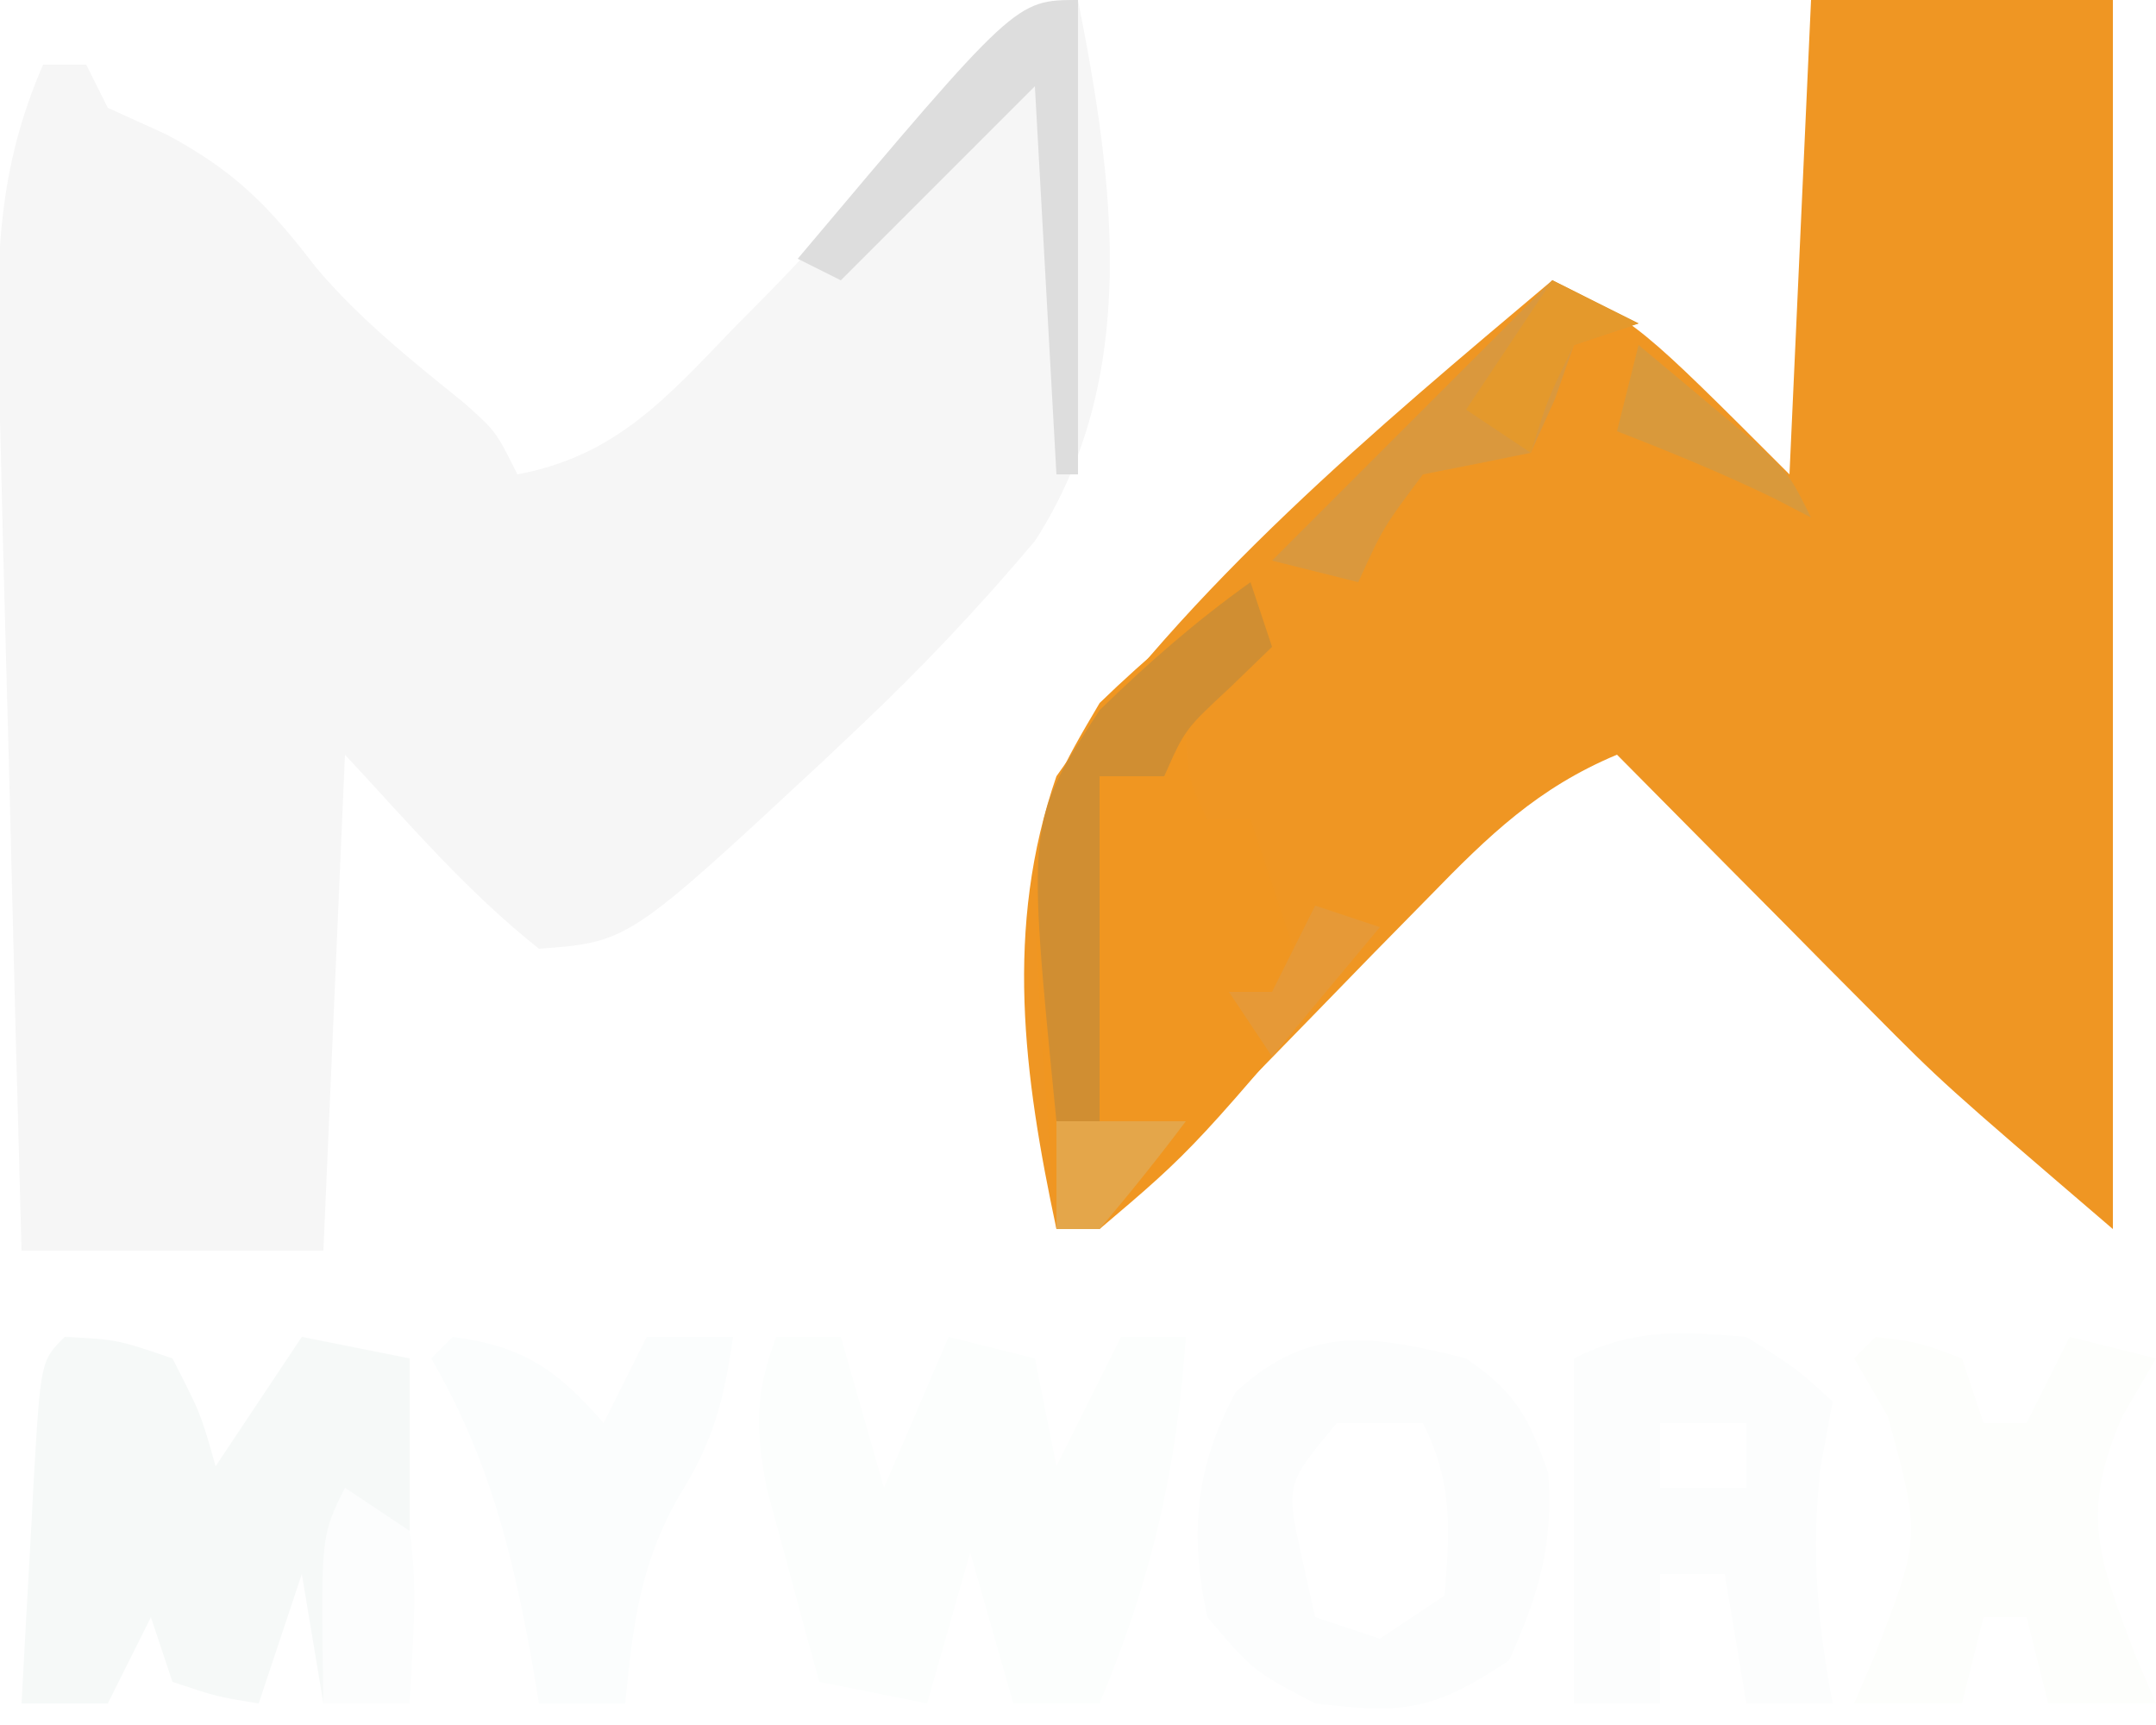
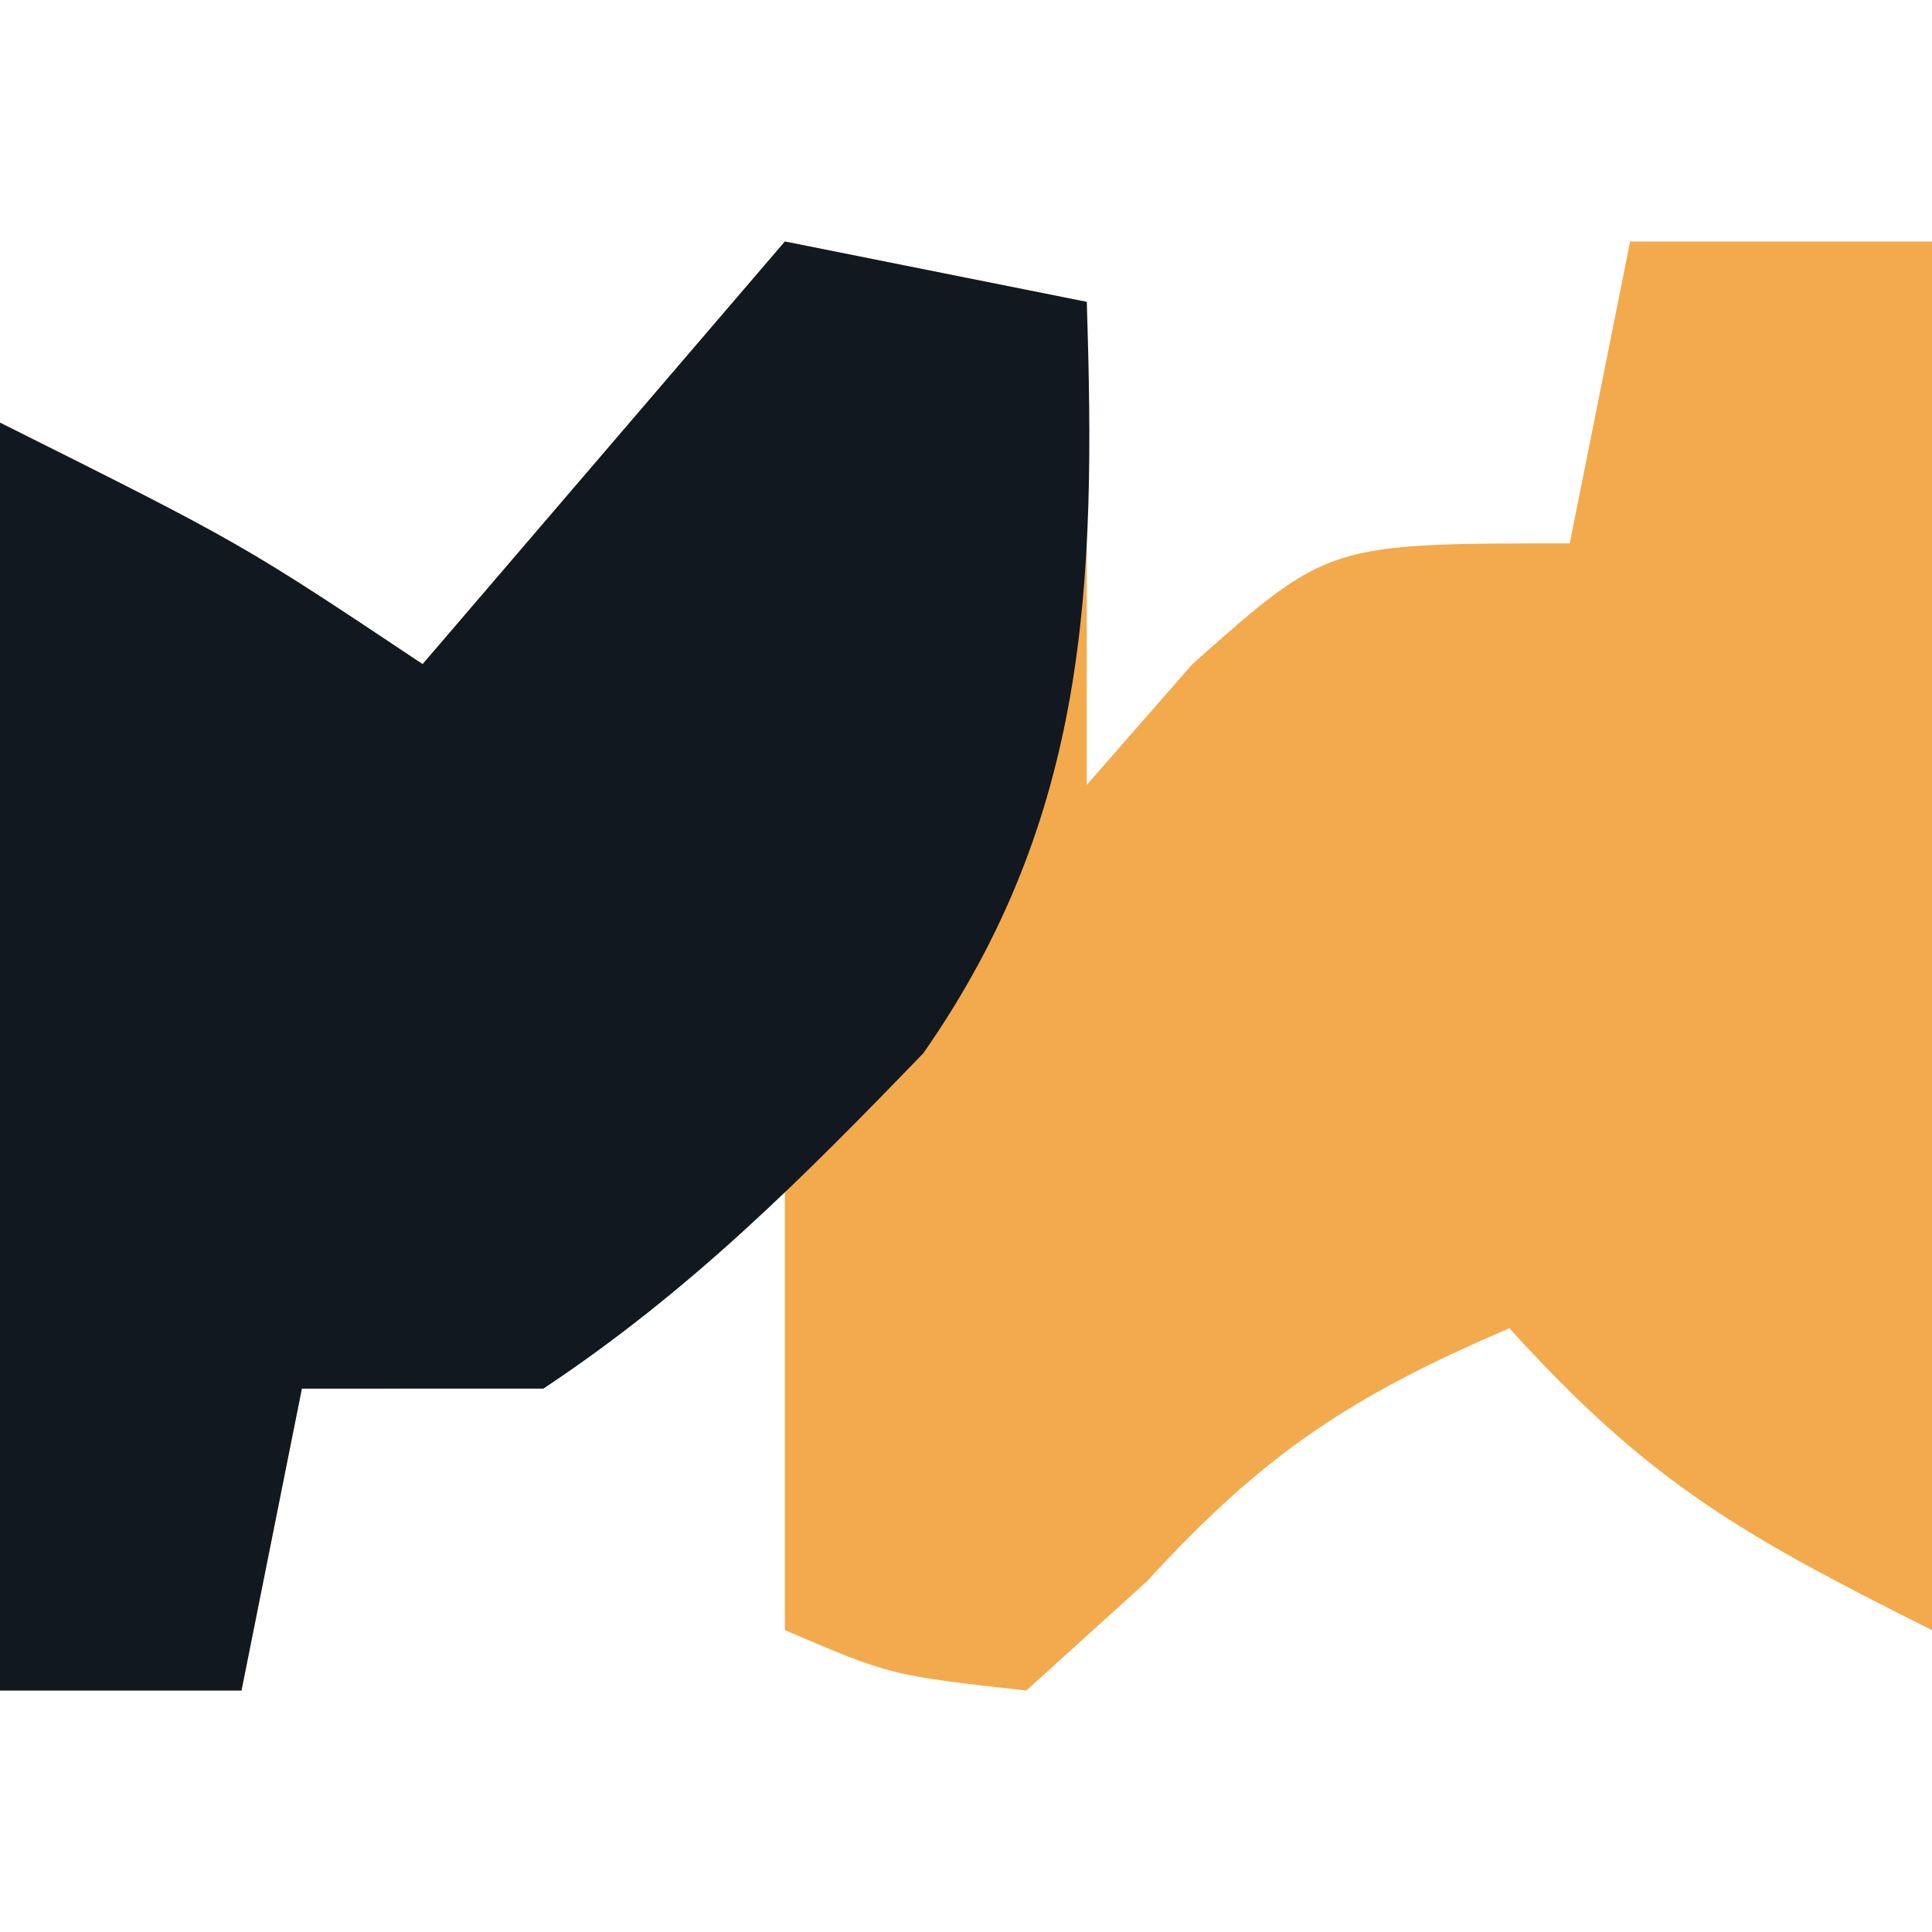
- <svg xmlns="http://www.w3.org/2000/svg" version="1.1" width="100" height="80">
-   <path d="M0 0 C1.679 8.497 2.904 17.51 -1.997 25.087 C-4.607 28.187 -7.304 31.036 -10.25 33.812 C-10.735 34.272 -11.22 34.731 -11.72 35.203 C-20.844 43.687 -20.844 43.687 -25 44 C-28.373 41.325 -31.057 38.16 -34 35 C-34.33 42.59 -34.66 50.18 -35 58 C-39.62 58 -44.24 58 -49 58 C-49.193 51.132 -49.371 44.263 -49.537 37.395 C-49.595 35.059 -49.658 32.723 -49.724 30.388 C-49.818 27.027 -49.899 23.666 -49.977 20.305 C-50.009 19.264 -50.041 18.223 -50.074 17.151 C-50.18 12.002 -50.103 7.816 -48 3 C-47.34 3 -46.68 3 -46 3 C-45.67 3.66 -45.34 4.32 -45 5 C-44.093 5.412 -43.185 5.825 -42.25 6.25 C-39.085 7.954 -37.522 9.559 -35.363 12.379 C-33.323 14.805 -30.911 16.715 -28.453 18.703 C-27 20 -27 20 -26 22 C-21.456 21.149 -19.107 18.48 -16 15.25 C-15.219 14.461 -15.219 14.461 -14.422 13.656 C-11.405 10.578 -8.685 7.375 -6 4 C-1.351 0 -1.351 0 0 0 Z " fill="#F6F6F6" transform="translate(50,0)" />
-   <path d="M0 0 C4.62 0 9.24 0 14 0 C14 18.81 14 37.62 14 57 C6.125 50.25 6.125 50.25 2.816 46.914 C1.767 45.86 1.767 45.86 0.697 44.785 C-0.007 44.072 -0.712 43.359 -1.438 42.625 C-2.535 41.521 -2.535 41.521 -3.654 40.395 C-5.439 38.599 -7.22 36.8 -9 35 C-12.665 36.534 -14.941 38.737 -17.695 41.57 C-19.016 42.914 -19.016 42.914 -20.363 44.285 C-21.275 45.222 -22.186 46.159 -23.125 47.125 C-24.935 48.986 -26.75 50.843 -28.57 52.695 C-29.372 53.52 -30.174 54.346 -31 55.196 C-33 57 -33 57 -35 57 C-36.524 49.867 -37.427 43.02 -35 36 C-28.818 27.094 -20.246 19.945 -12 13 C-8 15 -8 15 -1 22 C-0.67 14.74 -0.34 7.48 0 0 Z " fill="#EF9623" transform="translate(84,0)" />
-   <path d="M0 0 C2.438 0.125 2.438 0.125 5 1 C6.312 3.562 6.312 3.562 7 6 C7.66 5.01 8.32 4.02 9 3 C9.66 2.01 10.32 1.02 11 0 C12.65 0.33 14.3 0.66 16 1 C16 6.28 16 11.56 16 17 C14.68 17 13.36 17 12 17 C11.67 15.02 11.34 13.04 11 11 C10.34 12.98 9.68 14.96 9 17 C7.062 16.688 7.062 16.688 5 16 C4.67 15.01 4.34 14.02 4 13 C3.34 14.32 2.68 15.64 2 17 C0.68 17 -0.64 17 -2 17 C-1.86 14.354 -1.713 11.708 -1.562 9.062 C-1.523 8.308 -1.484 7.553 -1.443 6.775 C-1.113 1.113 -1.113 1.113 0 0 Z " fill="#F6F9F8" transform="translate(3,62)" />
-   <path d="M0 0 C0.99 0 1.98 0 3 0 C3.66 2.31 4.32 4.62 5 7 C5.99 4.69 6.98 2.38 8 0 C9.32 0.33 10.64 0.66 12 1 C12.33 2.65 12.66 4.3 13 6 C13.99 4.02 14.98 2.04 16 0 C16.99 0 17.98 0 19 0 C18.584 6.195 17.397 11.267 15 17 C13.68 17 12.36 17 11 17 C10.34 14.69 9.68 12.38 9 10 C8.34 12.31 7.68 14.62 7 17 C5.35 16.67 3.7 16.34 2 16 C1.467 14.087 0.949 12.169 0.438 10.25 C0.147 9.183 -0.143 8.115 -0.441 7.016 C-0.971 4.157 -0.984 2.684 0 0 Z " fill="#FCFEFD" transform="translate(36,62)" />
-   <path d="M0 0 C0.33 0.99 0.66 1.98 1 3 C0.319 3.578 -0.361 4.155 -1.062 4.75 C-2.022 5.864 -2.022 5.864 -3 7 C-2.864 9.219 -2.864 9.219 -2 11 C-1.34 11 -0.68 11 0 11 C0.66 12.98 1.32 14.96 2 17 C2.33 16.34 2.66 15.68 3 15 C3.99 15.33 4.98 15.66 6 16 C-2.574 26.247 -2.574 26.247 -7 30 C-7.66 30 -8.32 30 -9 30 C-10.48 11.509 -10.48 11.509 -6.996 5.602 C-4.769 3.447 -2.625 1.641 0 0 Z " fill="#F09621" transform="translate(58,27)" />
-   <path d="M0 0 C2.3 1.586 2.887 2.677 3.812 5.312 C4.049 8.699 3.374 10.91 2 14 C-1.513 16.342 -2.865 16.496 -7 16 C-9.875 14.5 -9.875 14.5 -12 12 C-12.841 8.129 -12.564 5.048 -10.688 1.562 C-7.253 -1.617 -4.273 -1.068 0 0 Z M-6 3 C-8.367 5.848 -8.367 5.848 -7.625 9.188 C-7.419 10.116 -7.213 11.044 -7 12 C-6.01 12.33 -5.02 12.66 -4 13 C-3.01 12.34 -2.02 11.68 -1 11 C-0.743 7.921 -0.606 5.789 -2 3 C-3.32 3 -4.64 3 -6 3 Z " fill="#FCFDFD" transform="translate(68,63)" />
-   <path d="M0 0 C2.375 1.5 2.375 1.5 4 3 C3.814 4.011 3.629 5.021 3.438 6.062 C3.002 9.979 3.291 13.142 4 17 C2.68 17 1.36 17 0 17 C-0.33 15.02 -0.66 13.04 -1 11 C-1.99 11 -2.98 11 -4 11 C-4 12.98 -4 14.96 -4 17 C-5.32 17 -6.64 17 -8 17 C-8 11.72 -8 6.44 -8 1 C-5.191 -0.405 -3.112 -0.249 0 0 Z M-4 4 C-4 4.99 -4 5.98 -4 7 C-2.68 7 -1.36 7 0 7 C0 6.01 0 5.02 0 4 C-1.32 4 -2.64 4 -4 4 Z " fill="#FCFDFD" transform="translate(81,62)" />
-   <path d="M0 0 C2 0.25 2 0.25 4 1 C4.33 1.99 4.66 2.98 5 4 C5.66 4 6.32 4 7 4 C7.66 2.68 8.32 1.36 9 0 C10.32 0.33 11.64 0.66 13 1 C12.484 1.887 11.969 2.774 11.438 3.688 C9.453 8.261 10.362 10.311 12.062 14.812 C12.372 15.534 12.681 16.256 13 17 C11.35 17 9.7 17 8 17 C7.67 15.68 7.34 14.36 7 13 C6.34 13 5.68 13 5 13 C4.67 14.32 4.34 15.64 4 17 C2.35 17 0.7 17 -1 17 C-0.691 16.278 -0.381 15.556 -0.062 14.812 C2.092 9.286 2.092 9.286 0.562 3.688 C0.047 2.801 -0.469 1.914 -1 1 C-0.67 0.67 -0.34 0.34 0 0 Z " fill="#FDFEFC" transform="translate(87,62)" />
-   <path d="M0 0 C3.282 0.438 4.848 1.526 7 4 C7.66 2.68 8.32 1.36 9 0 C10.32 0 11.64 0 13 0 C12.584 2.913 12.085 4.866 10.5 7.375 C8.672 10.575 8.357 13.362 8 17 C6.68 17 5.36 17 4 17 C3.89 16.348 3.781 15.695 3.668 15.023 C2.735 9.88 1.652 5.581 -1 1 C-0.67 0.67 -0.34 0.34 0 0 Z " fill="#FBFDFD" transform="translate(21,62)" />
-   <path d="M0 0 C0.33 0.99 0.66 1.98 1 3 C0.361 3.619 -0.279 4.237 -0.938 4.875 C-3.039 6.826 -3.039 6.826 -4 9 C-4.99 9 -5.98 9 -7 9 C-7 14.28 -7 19.56 -7 25 C-7.66 25 -8.32 25 -9 25 C-10.38 11.112 -10.38 11.112 -6.996 5.934 C-4.762 3.756 -2.537 1.812 0 0 Z " fill="#D08E32" transform="translate(58,27)" />
-   <path d="M0 0 C0 7.26 0 14.52 0 22 C-0.33 22 -0.66 22 -1 22 C-1.33 16.06 -1.66 10.12 -2 4 C-3.65 5.65 -5.3 7.3 -7 9 C-8.333 10.333 -9.667 11.667 -11 13 C-11.66 12.67 -12.32 12.34 -13 12 C-2.893 0 -2.893 0 0 0 Z " fill="#DDDDDD" transform="translate(50,0)" />
-   <path d="M0 0 C1.32 0.66 2.64 1.32 4 2 C3.01 2.33 2.02 2.66 1 3 C0.567 4.237 0.567 4.237 0.125 5.5 C-0.246 6.325 -0.618 7.15 -1 8 C-2.665 8.342 -4.332 8.674 -6 9 C-7.844 11.461 -7.844 11.461 -9 14 C-10.32 13.67 -11.64 13.34 -13 13 C-8.71 8.71 -4.42 4.42 0 0 Z " fill="#DA983D" transform="translate(72,13)" />
-   <path d="M0 0 C1.485 0.99 1.485 0.99 3 2 C3.408 4.712 3.133 7.244 3 10 C1.68 10 0.36 10 -1 10 C-1.125 2.25 -1.125 2.25 0 0 Z " fill="#FCFDFD" transform="translate(16,69)" />
-   <path d="M0 0 C1.32 0.66 2.64 1.32 4 2 C3.01 2.33 2.02 2.66 1 3 C-0.219 5.504 -0.219 5.504 -1 8 C-1.99 7.34 -2.98 6.68 -4 6 C-2.68 4.02 -1.36 2.04 0 0 Z " fill="#E4992C" transform="translate(72,13)" />
-   <path d="M0 0 C1.98 0 3.96 0 6 0 C4.719 1.707 3.382 3.374 2 5 C1.34 5 0.68 5 0 5 C0 3.35 0 1.7 0 0 Z " fill="#E4A64A" transform="translate(49,52)" />
-   <path d="M0 0 C1.149 0.954 2.294 1.914 3.438 2.875 C4.076 3.409 4.714 3.942 5.371 4.492 C7 6 7 6 8 8 C7.165 7.567 7.165 7.567 6.312 7.125 C3.915 5.959 1.484 4.966 -1 4 C-0.67 2.68 -0.34 1.36 0 0 Z " fill="#D9993B" transform="translate(76,16)" />
-   <path d="M0 0 C0.99 0.33 1.98 0.66 3 1 C1.35 2.98 -0.3 4.96 -2 7 C-2.66 6.01 -3.32 5.02 -4 4 C-3.34 4 -2.68 4 -2 4 C-1.34 2.68 -0.68 1.36 0 0 Z " fill="#E69937" transform="translate(61,42)" />
+ <svg xmlns="http://www.w3.org/2000/svg" version="1.1" width="32" height="32">
+   <path d="M0 0 C1.65 0.33 3.3 0.66 5 1 C5 3.64 5 6.28 5 9 C5.866 8.01 5.866 8.01 6.75 7 C9 5 9 5 13 5 C13.33 3.35 13.66 1.7 14 0 C15.65 0 17.3 0 19 0 C19 7.59 19 15.18 19 23 C15.765 21.383 14.294 20.524 12 18 C9.396 19.116 7.939 20.067 6 22.188 C5.01 23.085 5.01 23.085 4 24 C1.75 23.75 1.75 23.75 0 23 C0 20.36 0 17.72 0 15 C-0.578 15.66 -1.155 16.32 -1.75 17 C-4 19 -4 19 -8 19 C-8.33 20.65 -8.66 22.3 -9 24 C-10.32 24 -11.64 24 -13 24 C-13 17.07 -13 10.14 -13 3 C-9 5 -9 5 -6 7 C-4.02 4.69 -2.04 2.38 0 0 Z " fill="#F3AA4D" transform="translate(13,4)" />
+   <path d="M0 0 C1.65 0.33 3.3 0.66 5 1 C5.153 5.674 5.03 9.525 2.293 13.445 C0.27 15.54 -1.573 17.388 -4 19 C-5.32 19 -6.64 19 -8 19 C-8.33 20.65 -8.66 22.3 -9 24 C-10.32 24 -11.64 24 -13 24 C-13 17.07 -13 10.14 -13 3 C-9 5 -9 5 -6 7 C-4.02 4.69 -2.04 2.38 0 0 Z " fill="#11181F" transform="translate(13,4)" />
</svg>
